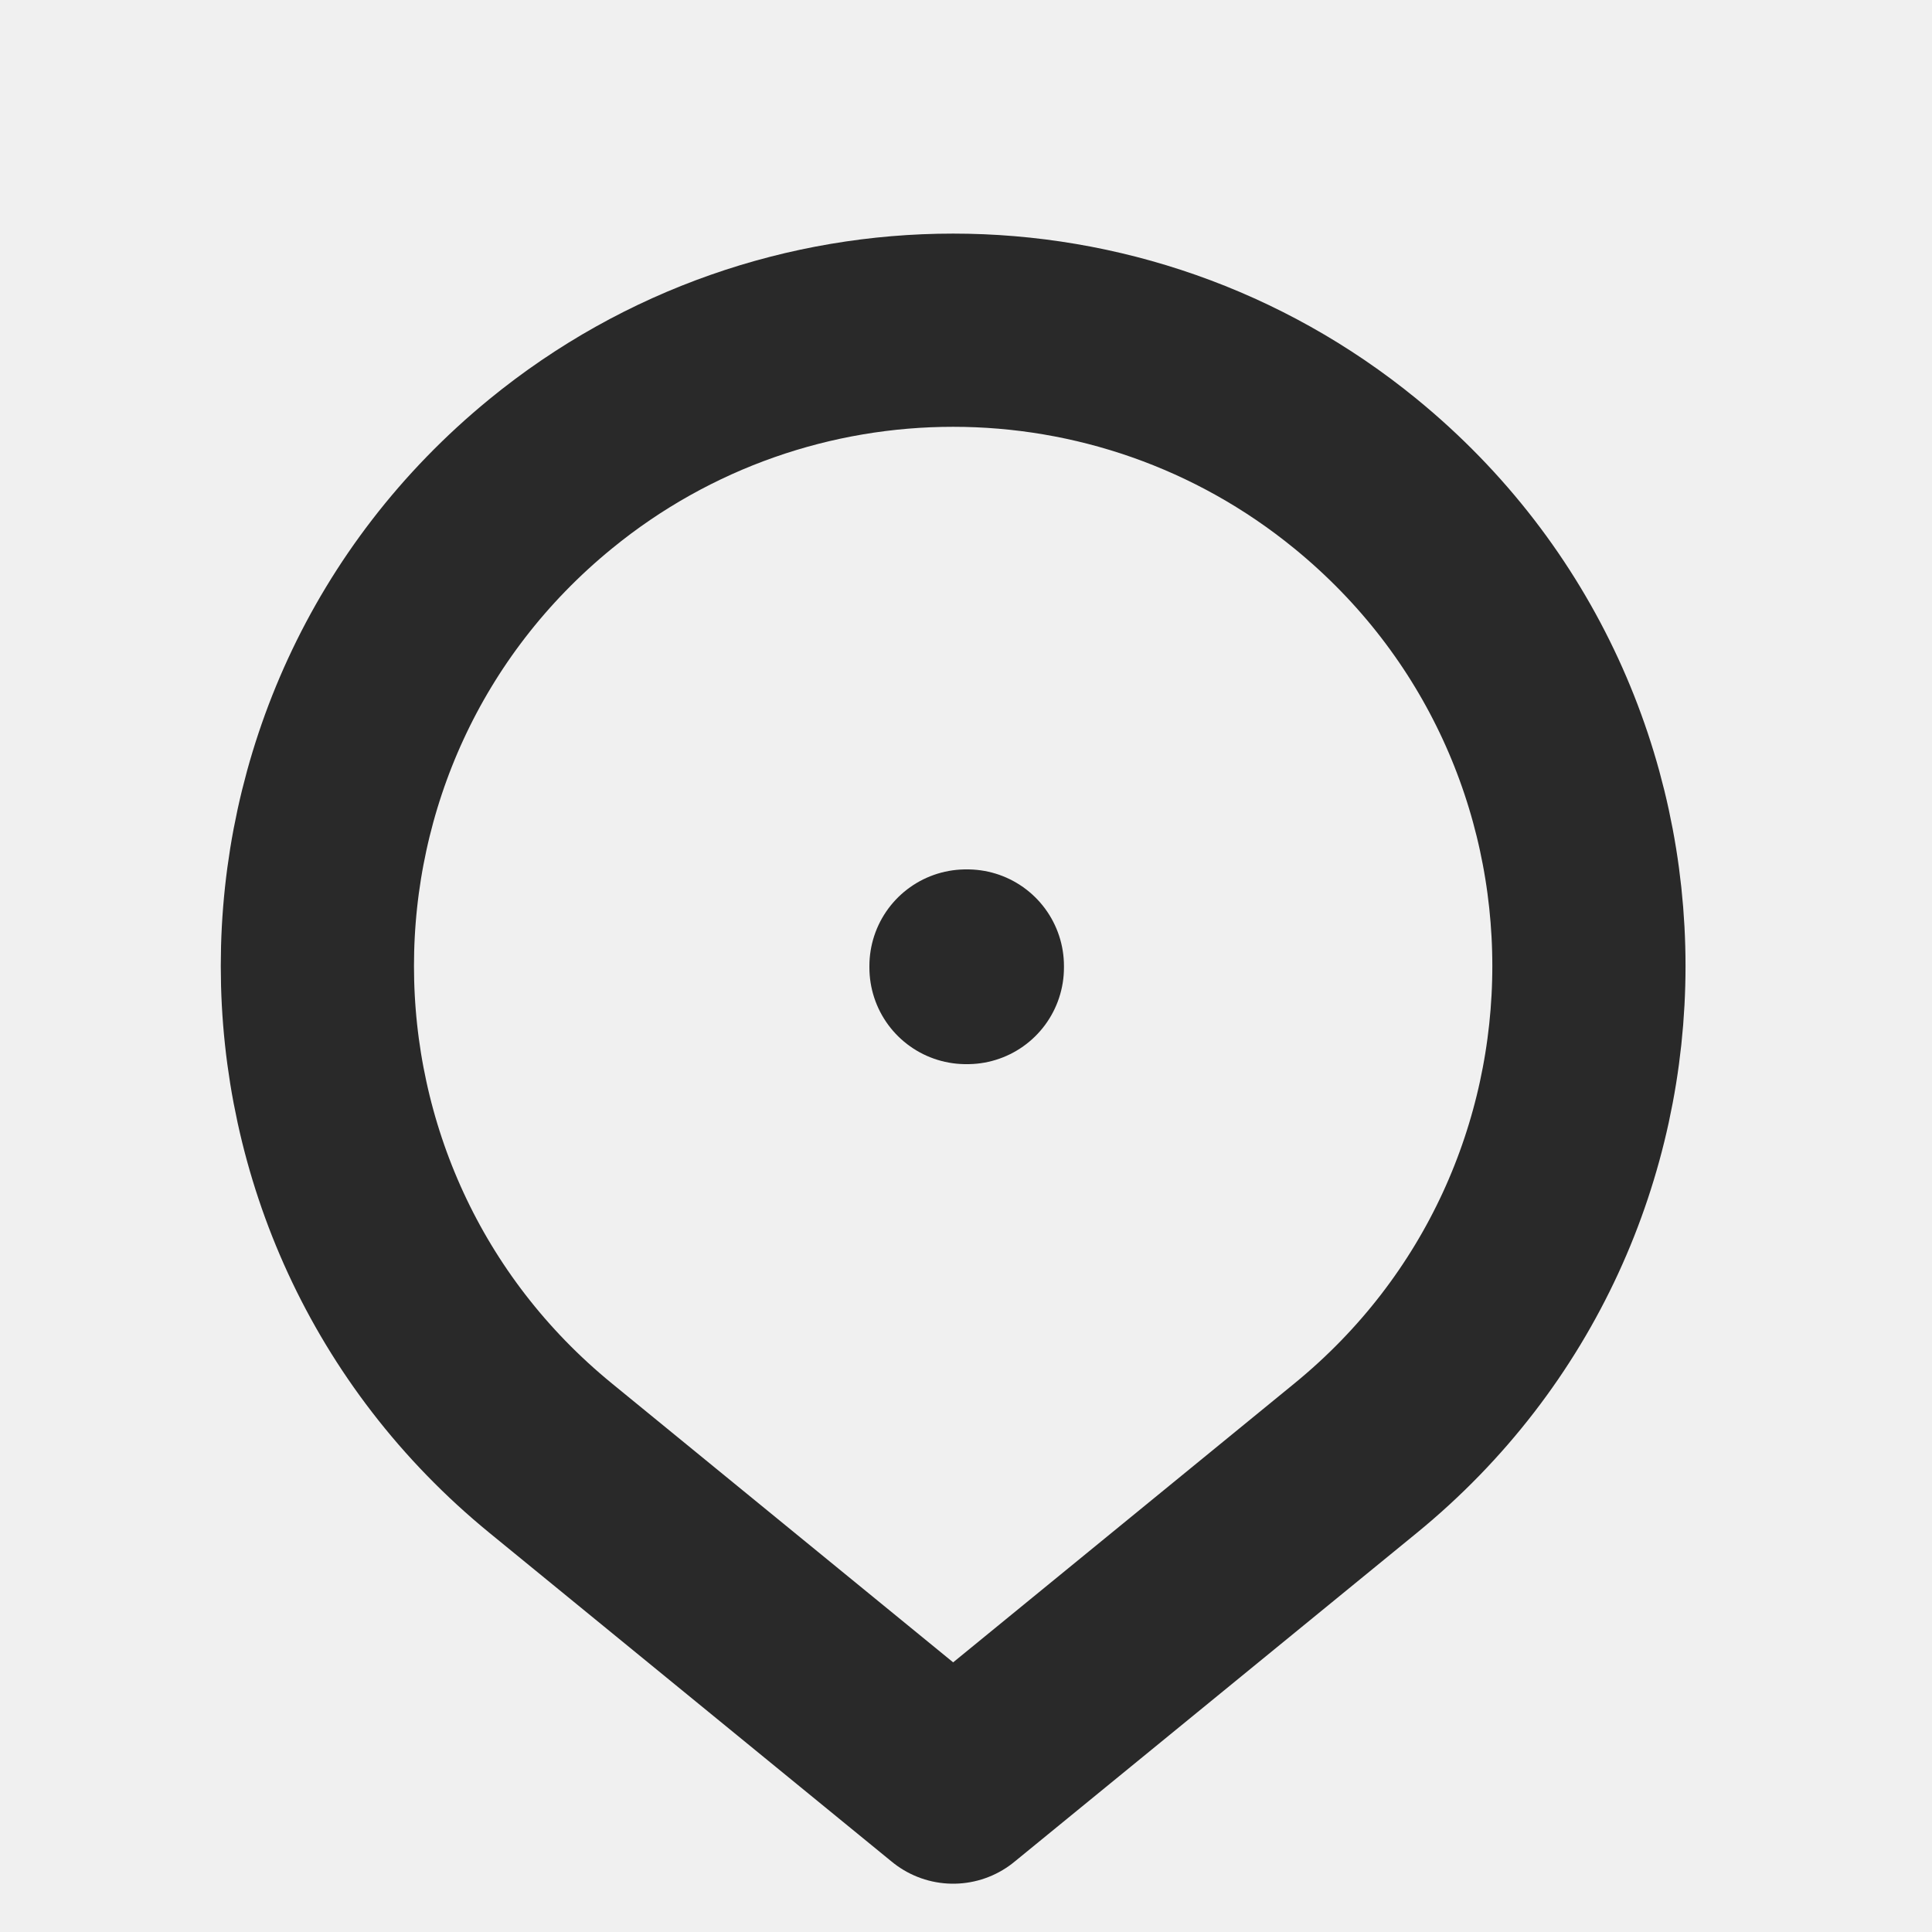
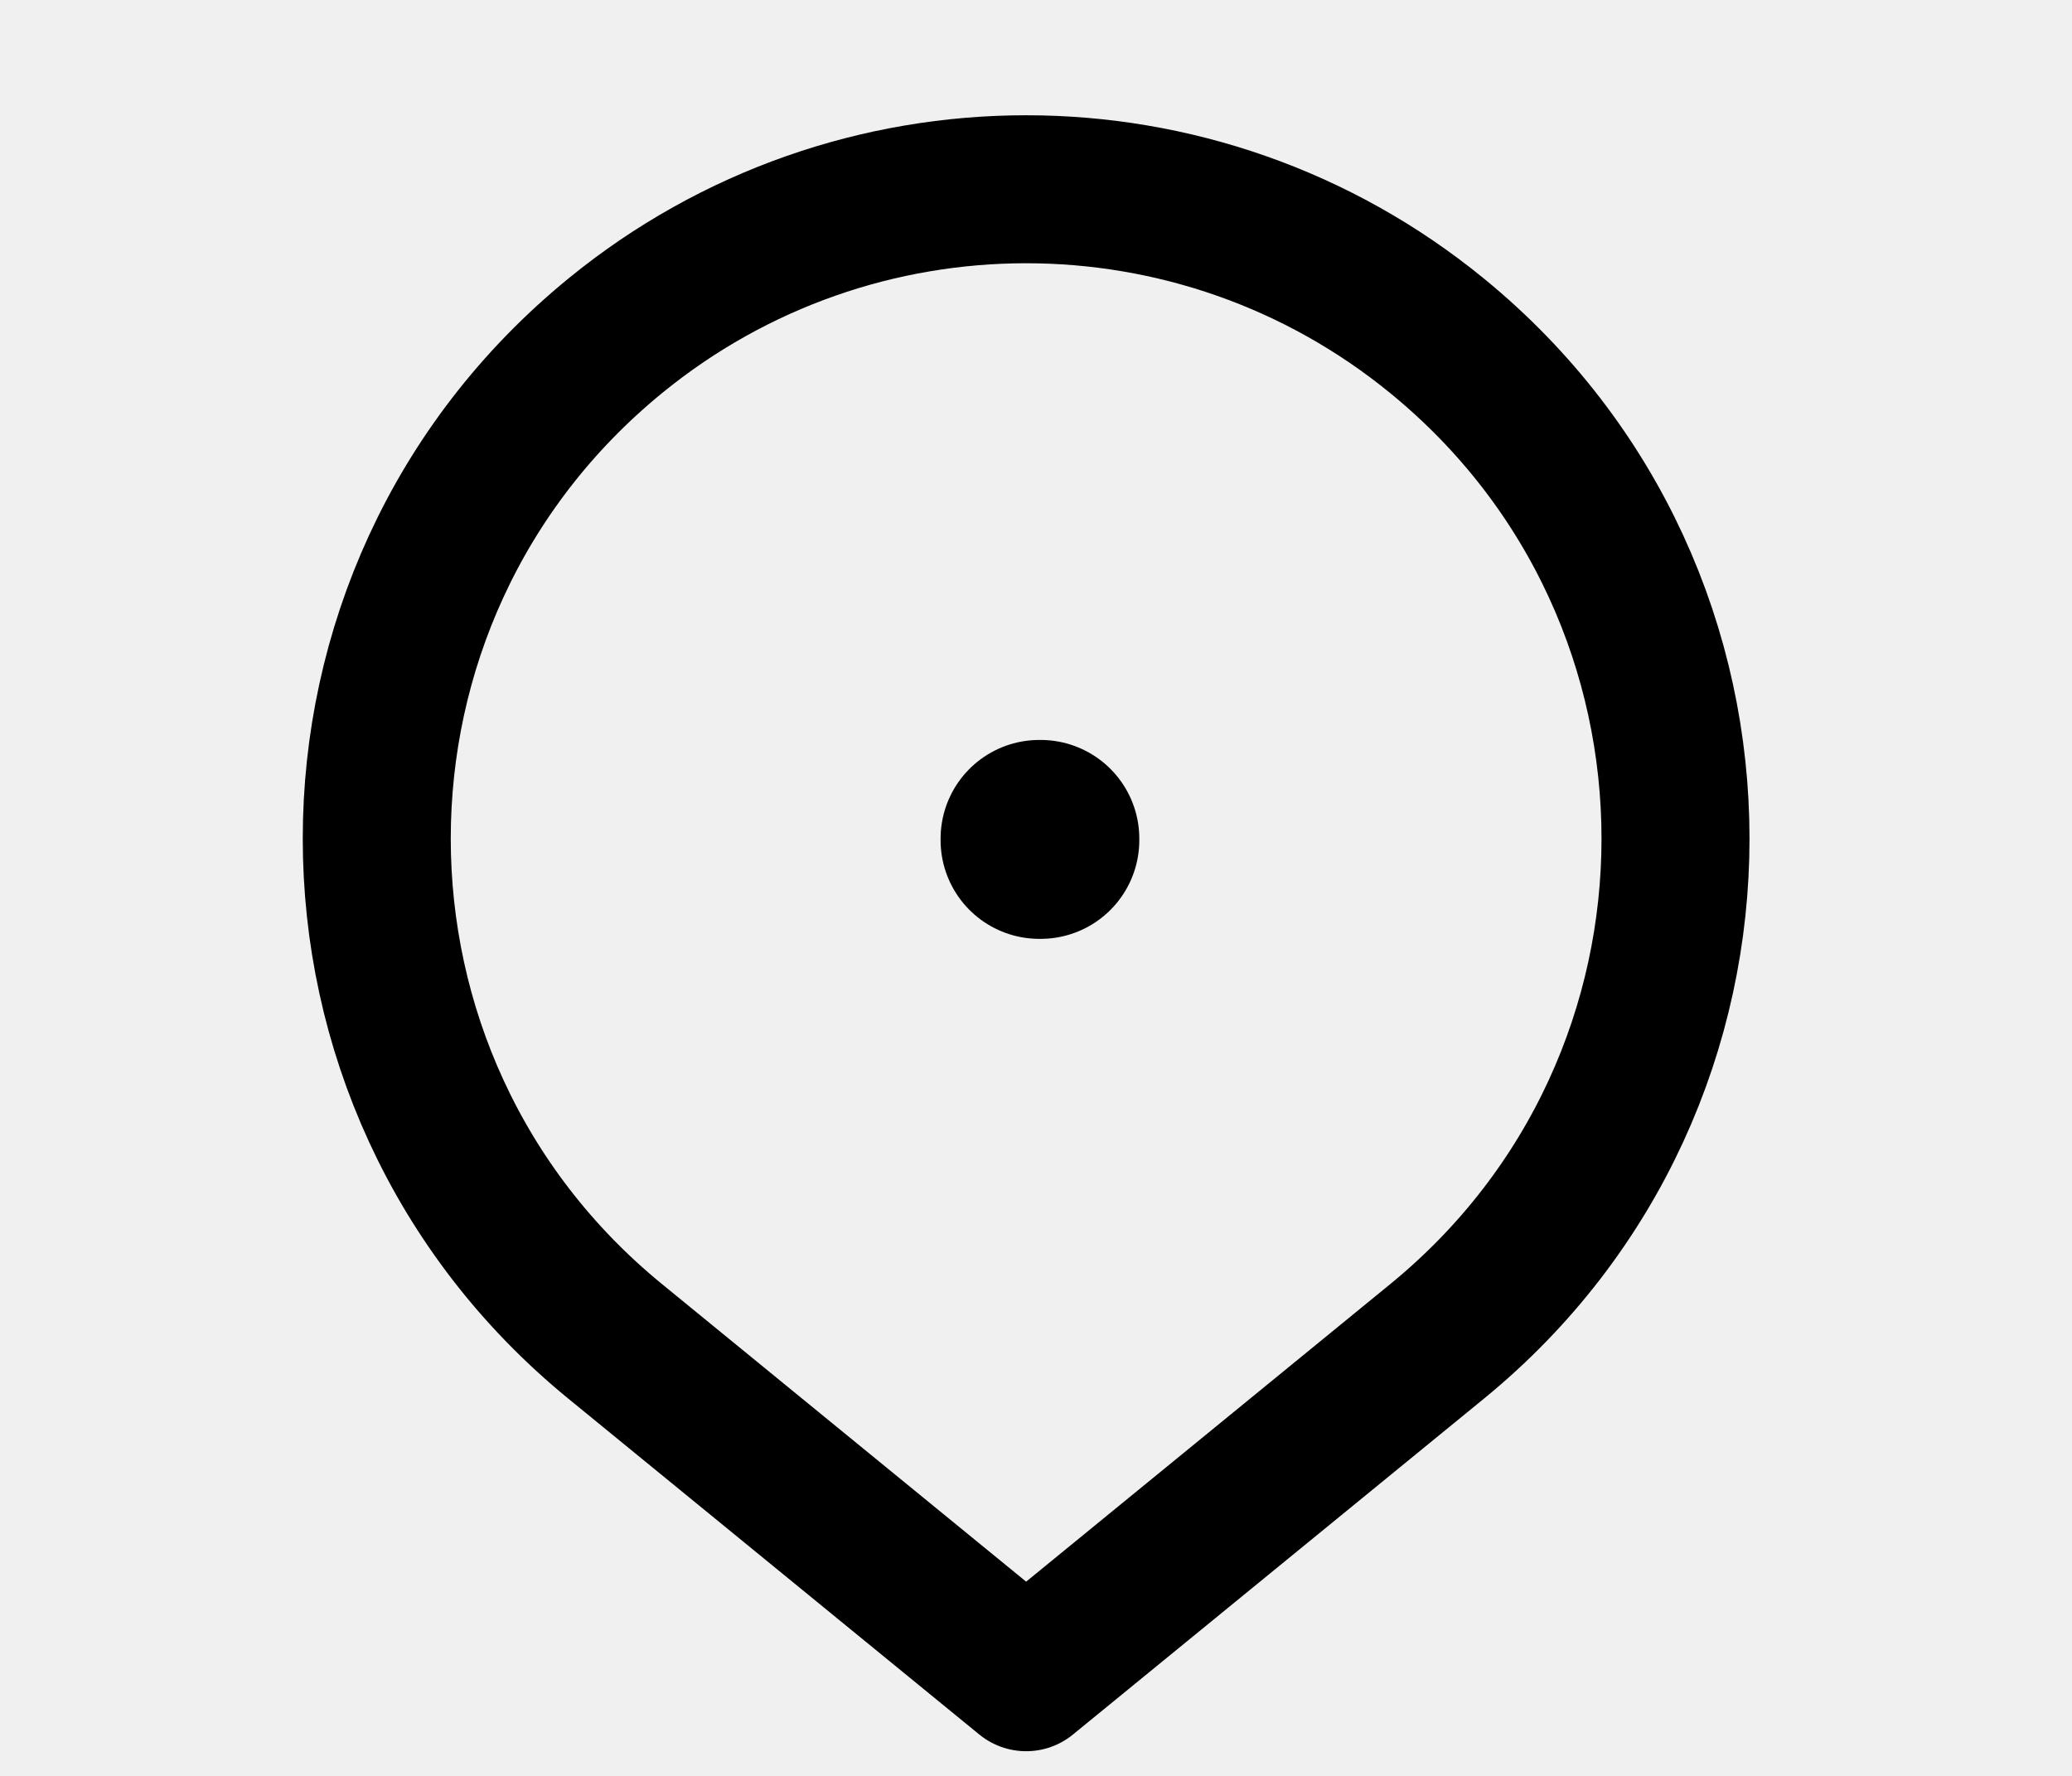
- <svg xmlns="http://www.w3.org/2000/svg" width="20" height="20" viewBox="0 0 20 20" fill="none">
-   <g clip-path="url(#clip0_601_3075)">
-     <rect x="10" y="10" width="0.014" height="0.016" stroke="#292929" stroke-width="2" stroke-linejoin="round" />
-     <path d="M9.867 18.5L14.032 15.096C17.254 12.463 17.254 7.537 14.032 4.904C11.608 2.923 8.125 2.923 5.702 4.904C2.48 7.537 2.48 12.463 5.702 15.096L9.867 18.5Z" stroke="#292929" stroke-width="2" stroke-linejoin="round" />
-   </g>
-   <defs>
-     <clipPath id="clip0_601_3075">
-       <rect width="20" height="20" fill="white" />
-     </clipPath>
-   </defs>
+ <svg xmlns="http://www.w3.org/2000/svg" width="21" height="18" viewBox="0 0 21 18" fill="none">
+   <rect x="10.533" y="8.5" width="0.014" height="0.016" stroke="black" stroke-width="2" stroke-linejoin="round" />
+   <path d="M10.4 17L14.565 13.596C17.787 10.963 17.787 6.037 14.565 3.404C12.142 1.423 8.658 1.423 6.235 3.404C3.013 6.037 3.013 10.963 6.235 13.596L10.4 17Z" stroke="black" stroke-width="1.5" stroke-linejoin="round" />
</svg>
